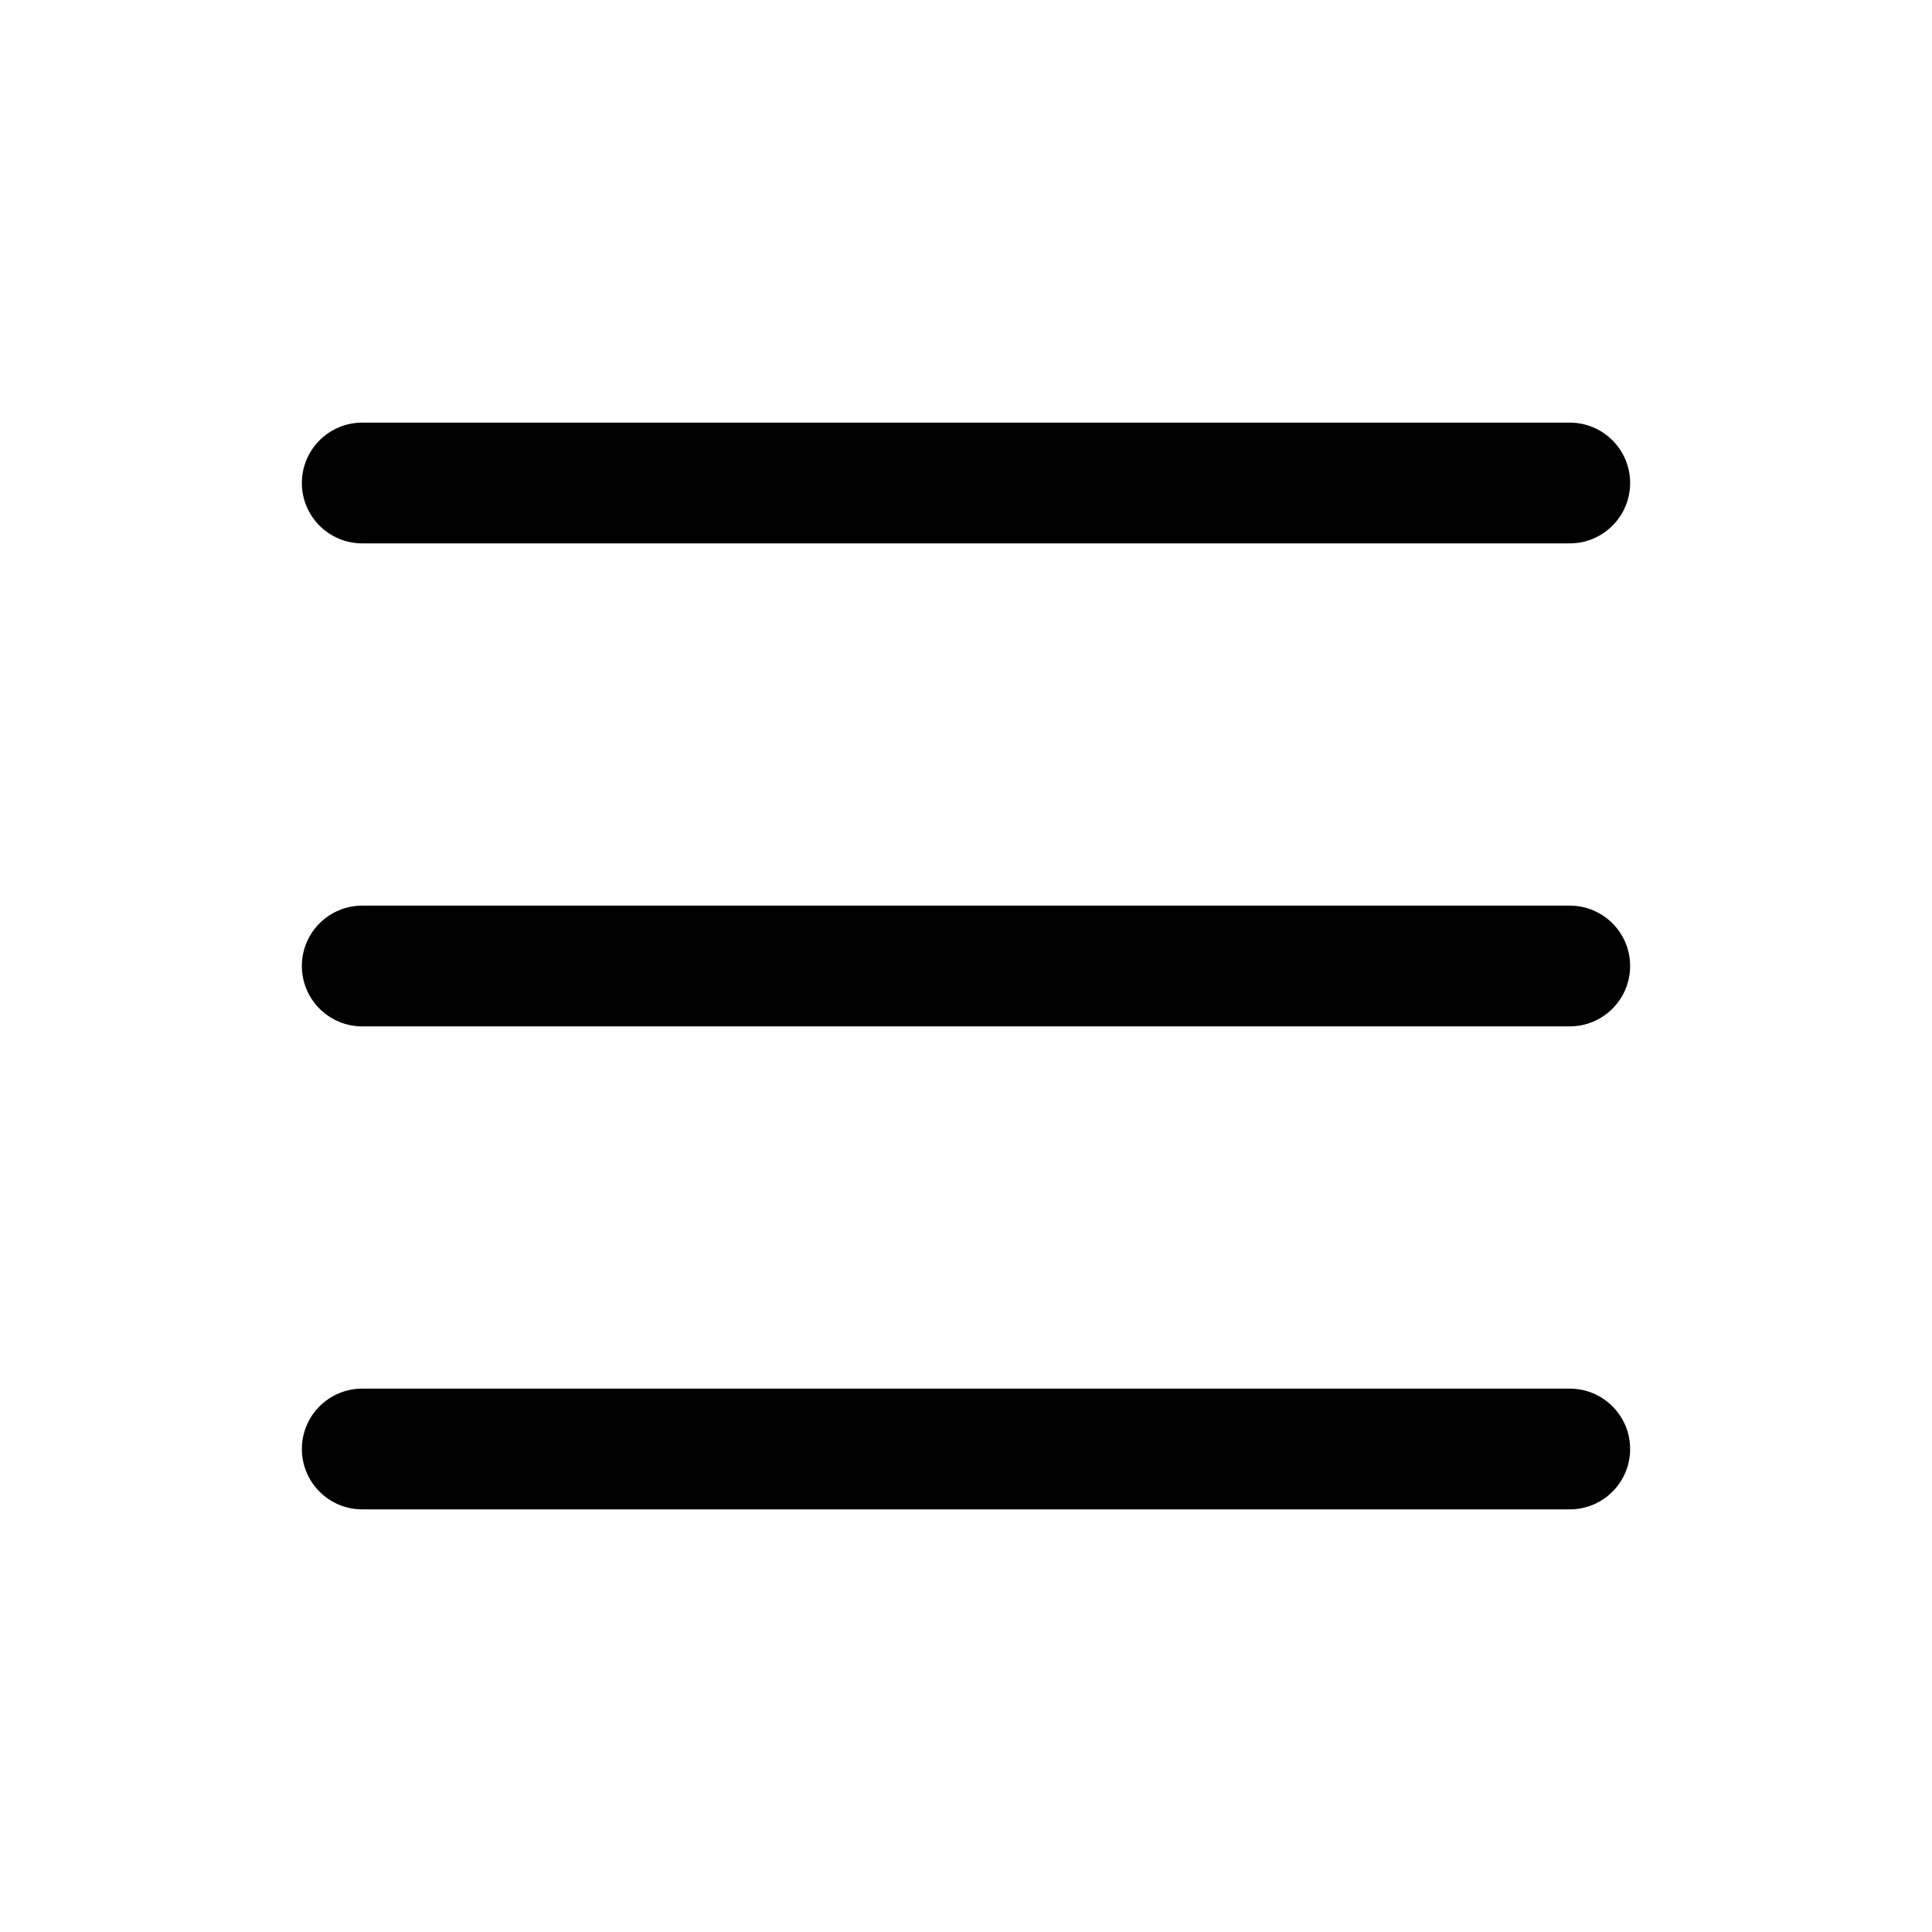
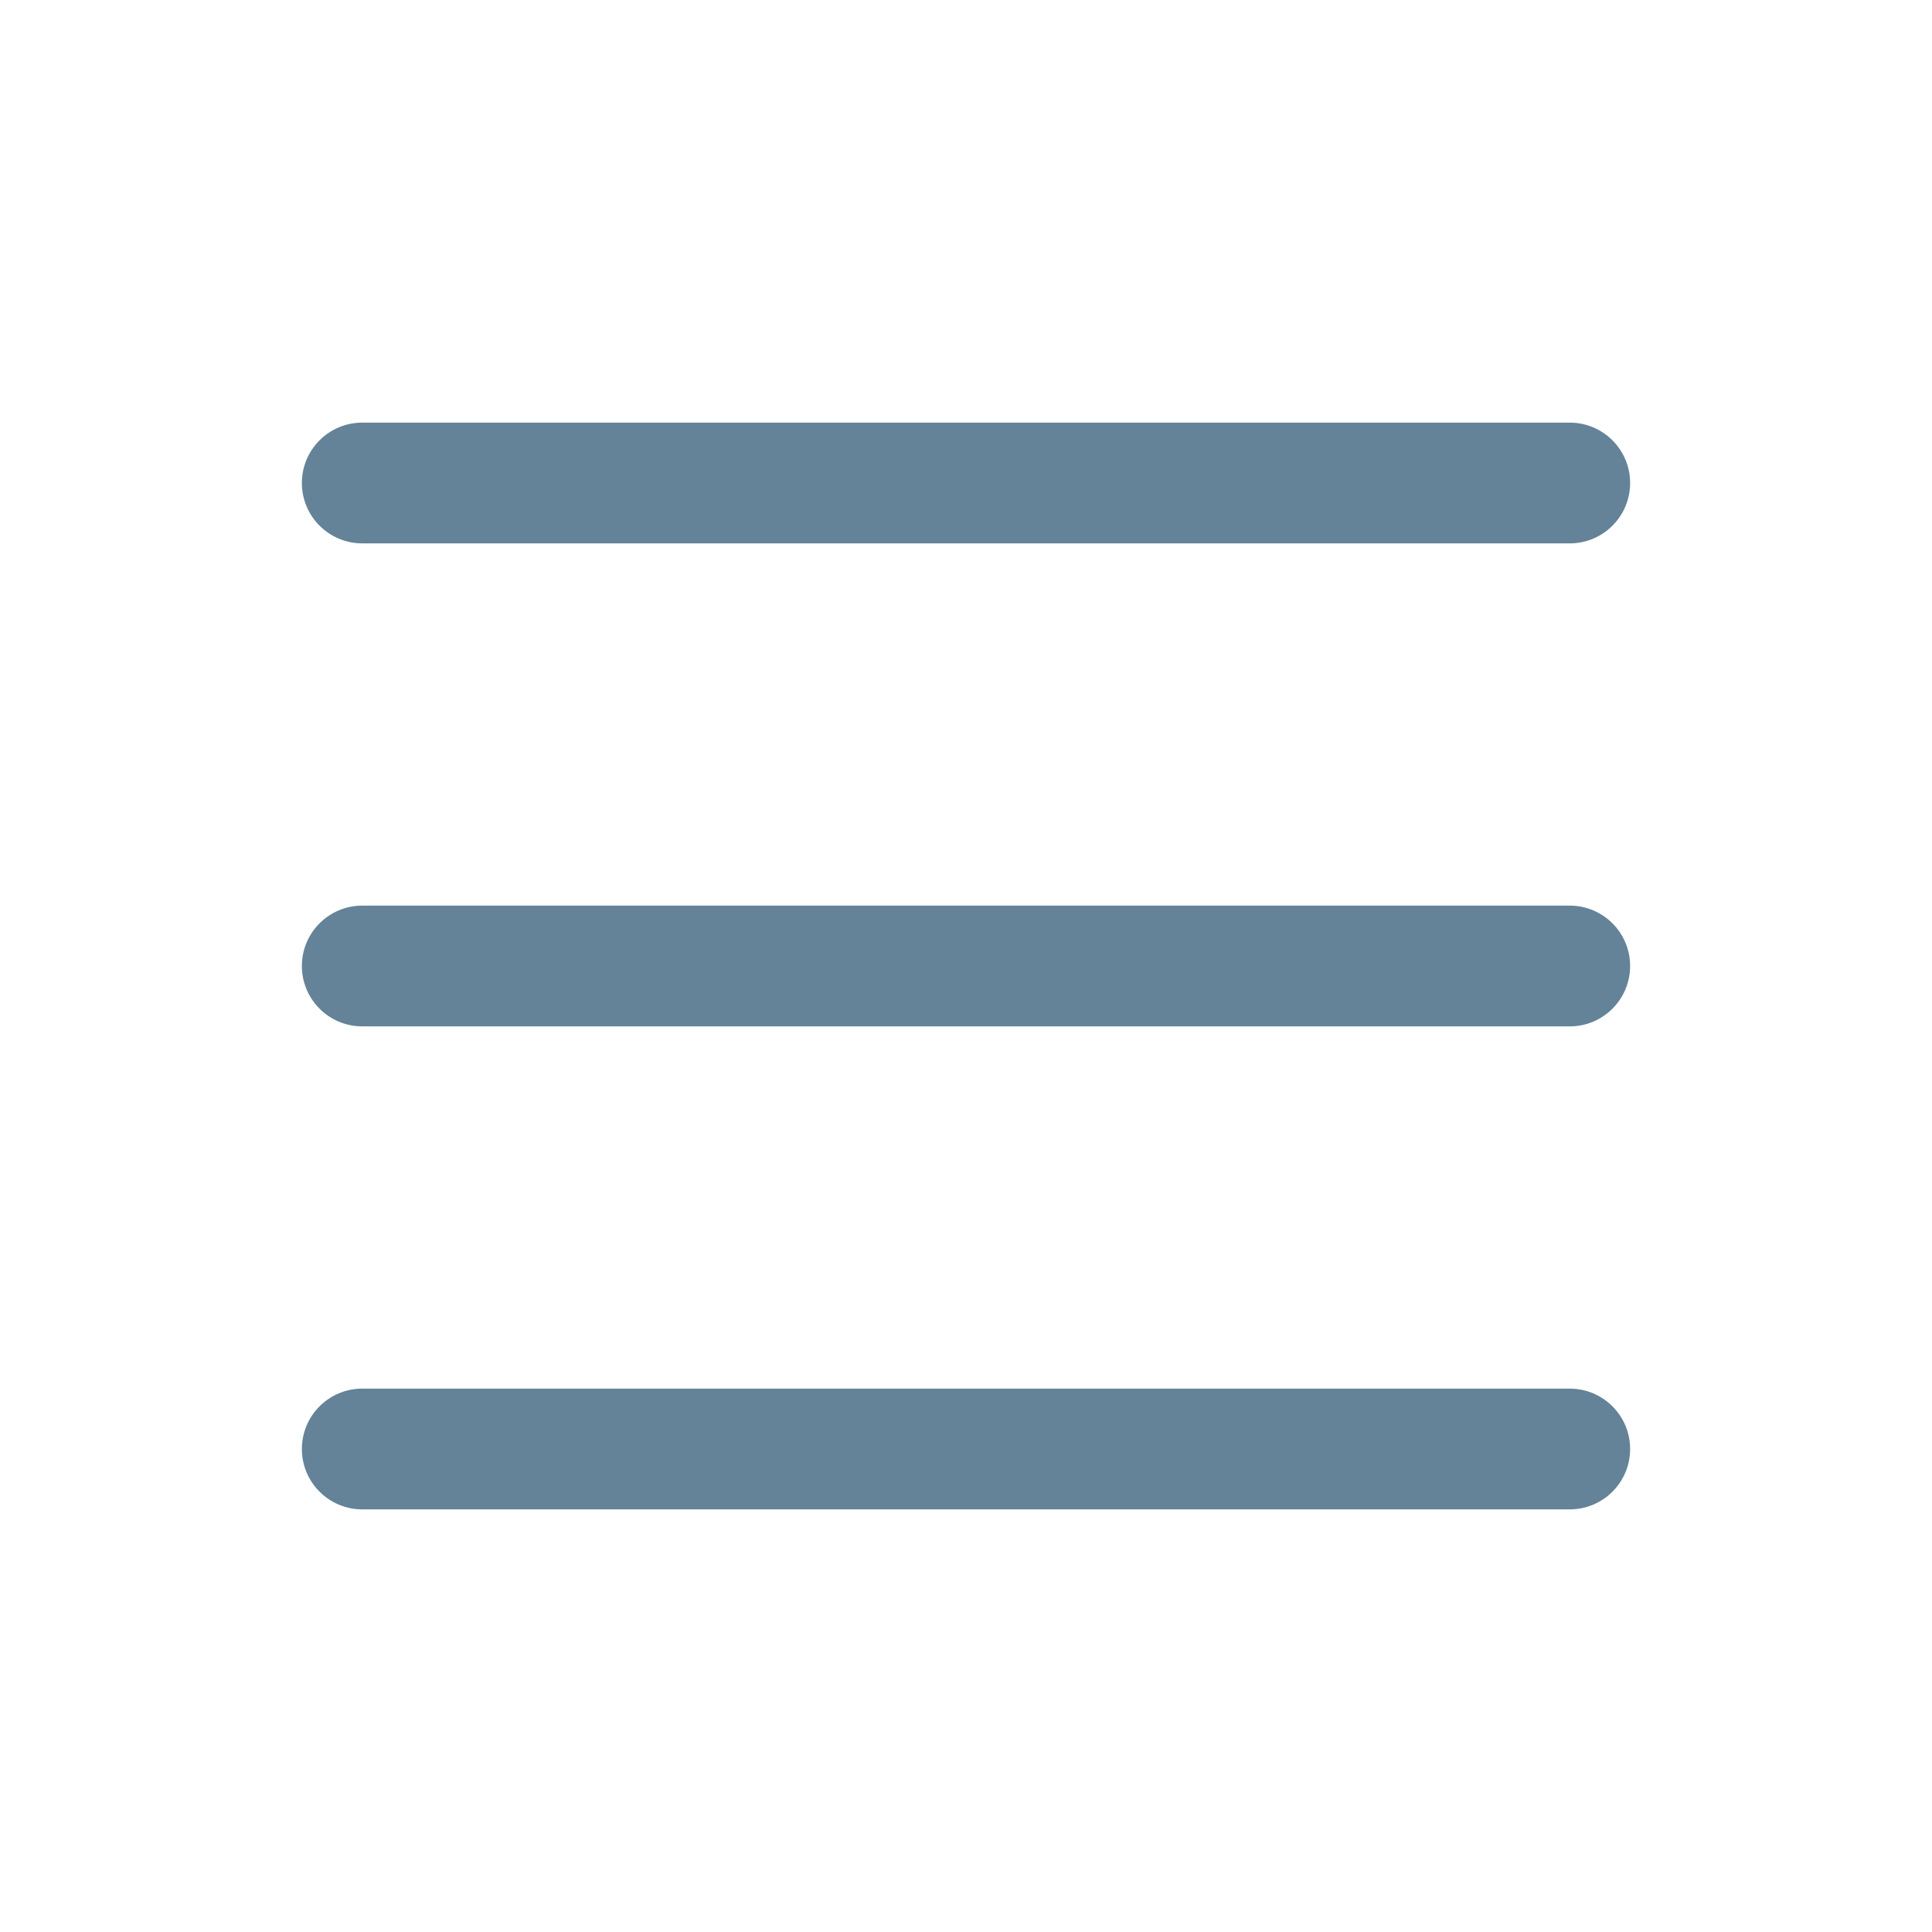
- <svg xmlns="http://www.w3.org/2000/svg" width="16" height="16" fill="currentColor" class="bi bi-list" viewBox="0 0 16 16">
+ <svg xmlns="http://www.w3.org/2000/svg" width="16" height="16" fill="currentColor" style="fill: #648398;" class="bi bi-list" viewBox="0 0 16 16">
  <path fill-rule="evenodd" d="M2.5 12a.5.5 0 0 1 .5-.5h10a.5.5 0 0 1 0 1H3a.5.5 0 0 1-.5-.5m0-4a.5.5 0 0 1 .5-.5h10a.5.5 0 0 1 0 1H3a.5.5 0 0 1-.5-.5m0-4a.5.5 0 0 1 .5-.5h10a.5.5 0 0 1 0 1H3a.5.5 0 0 1-.5-.5" />
</svg>
